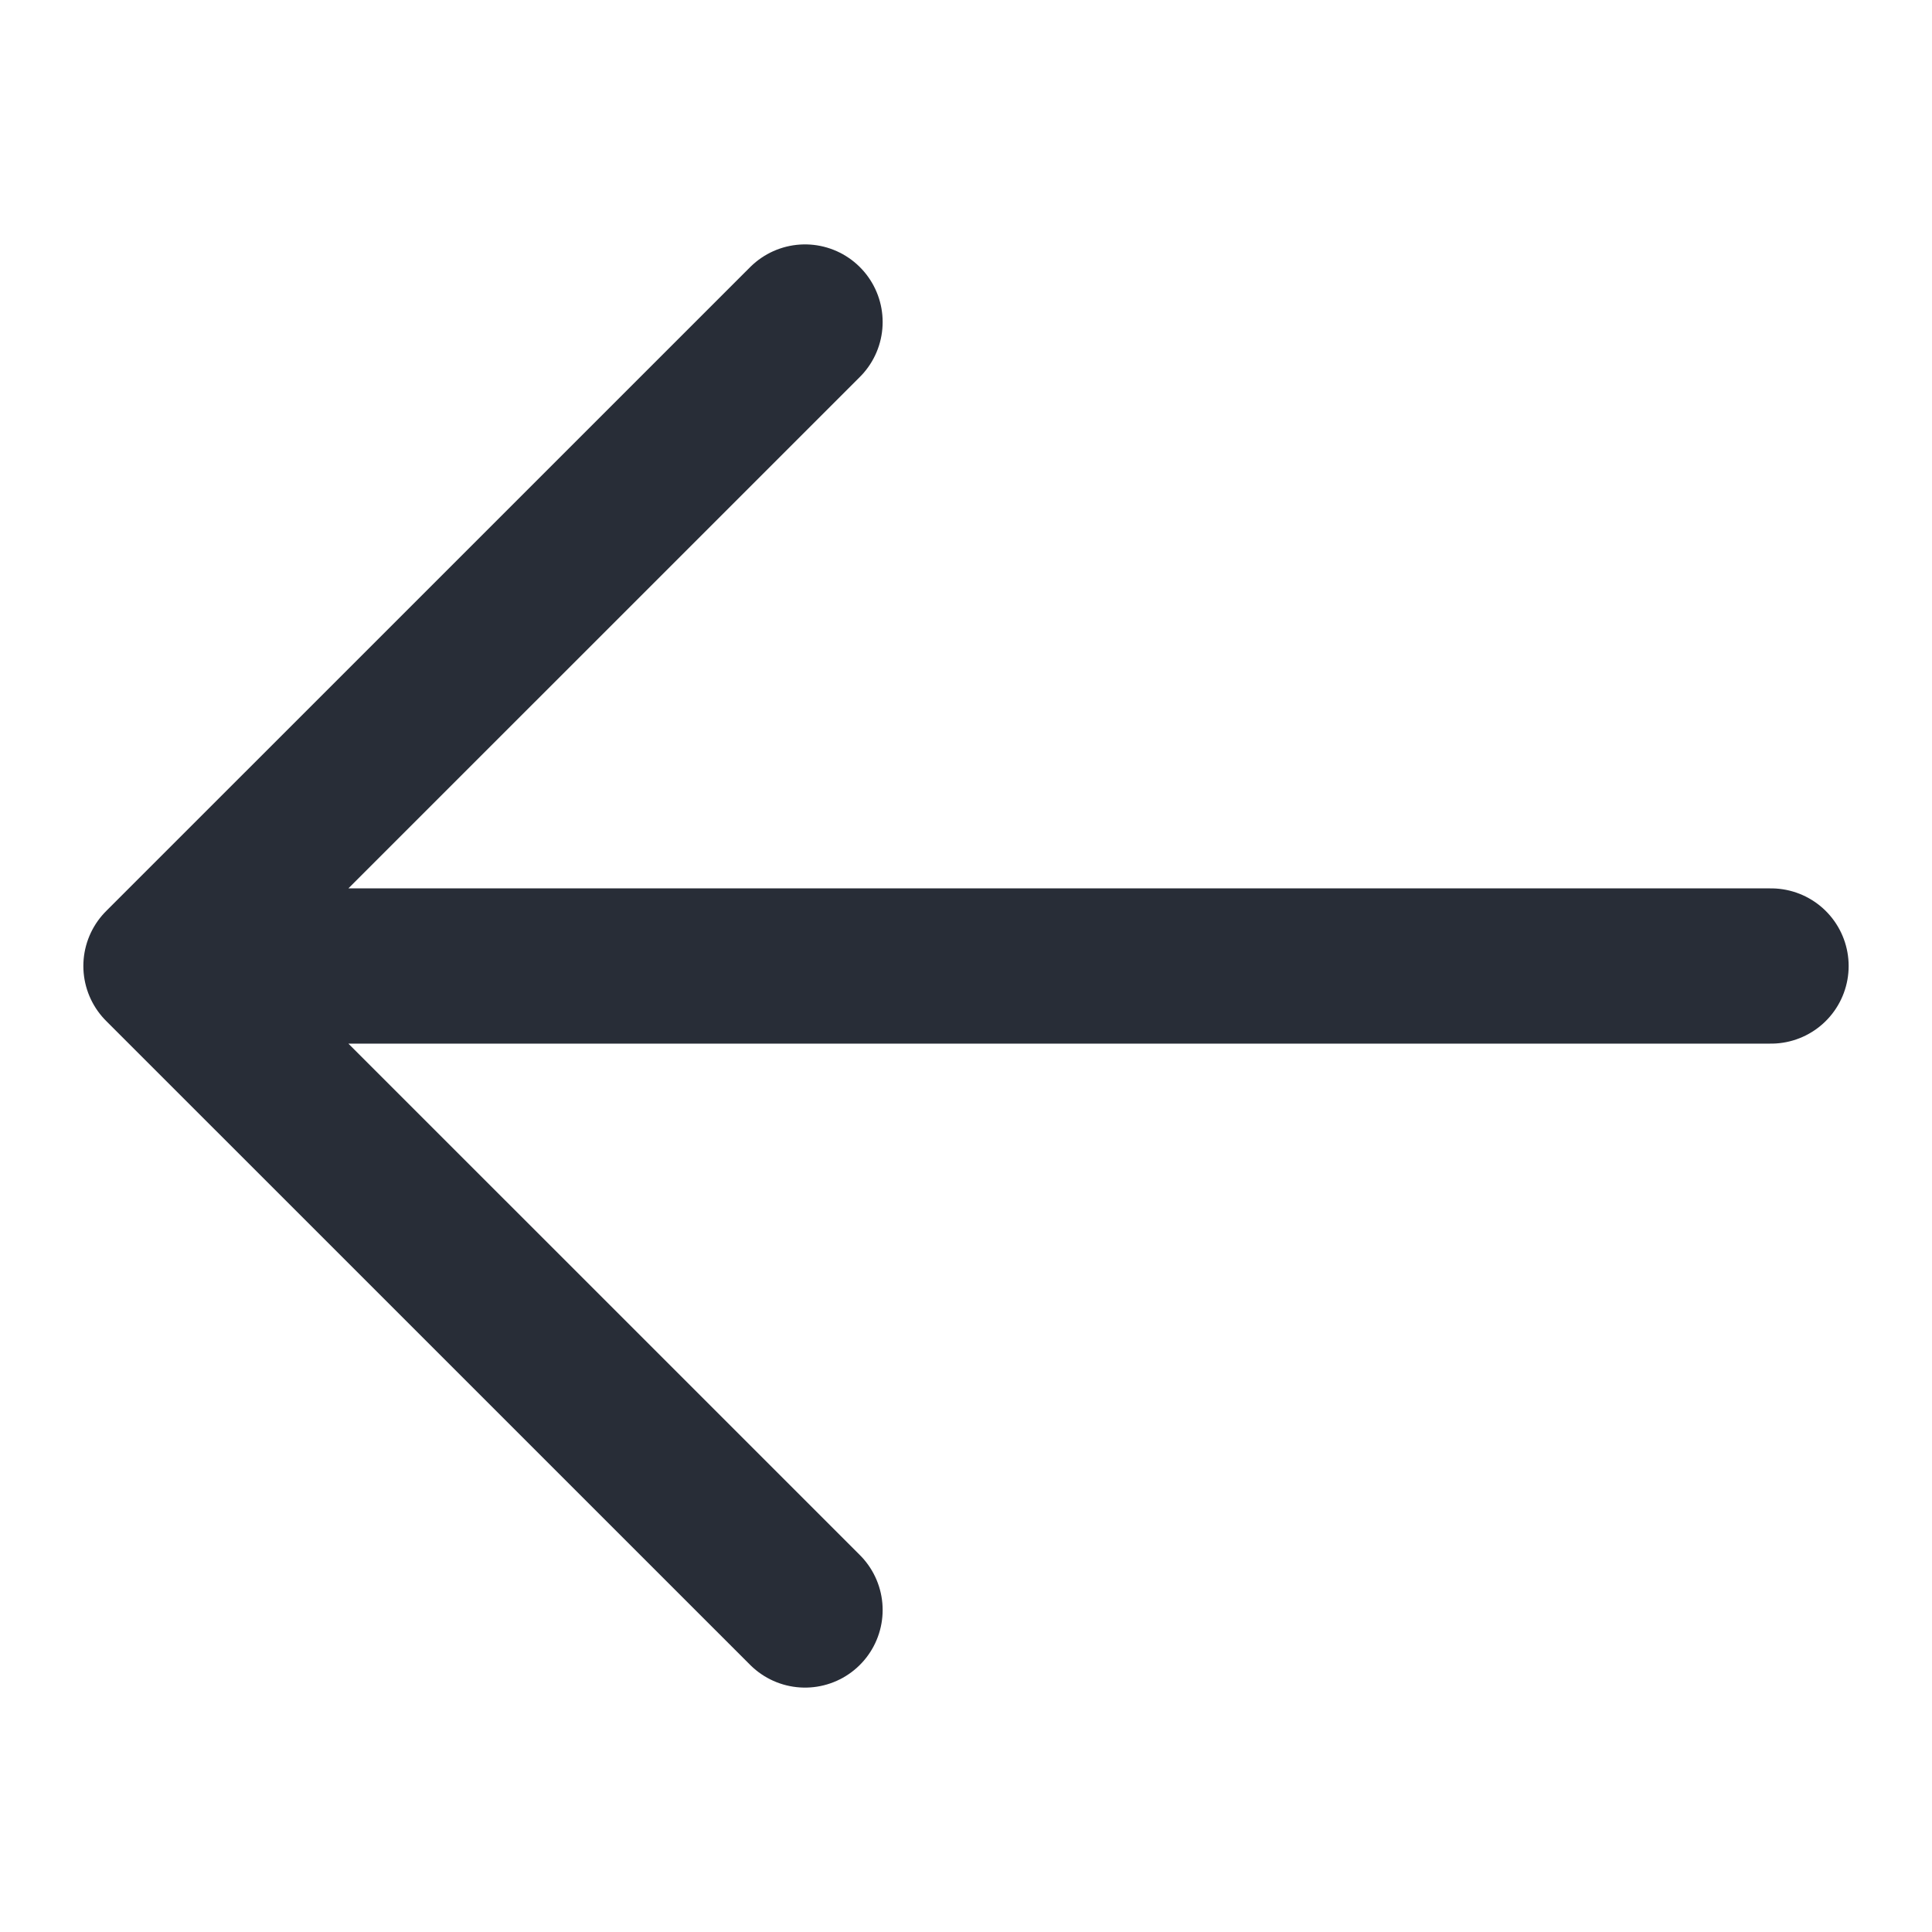
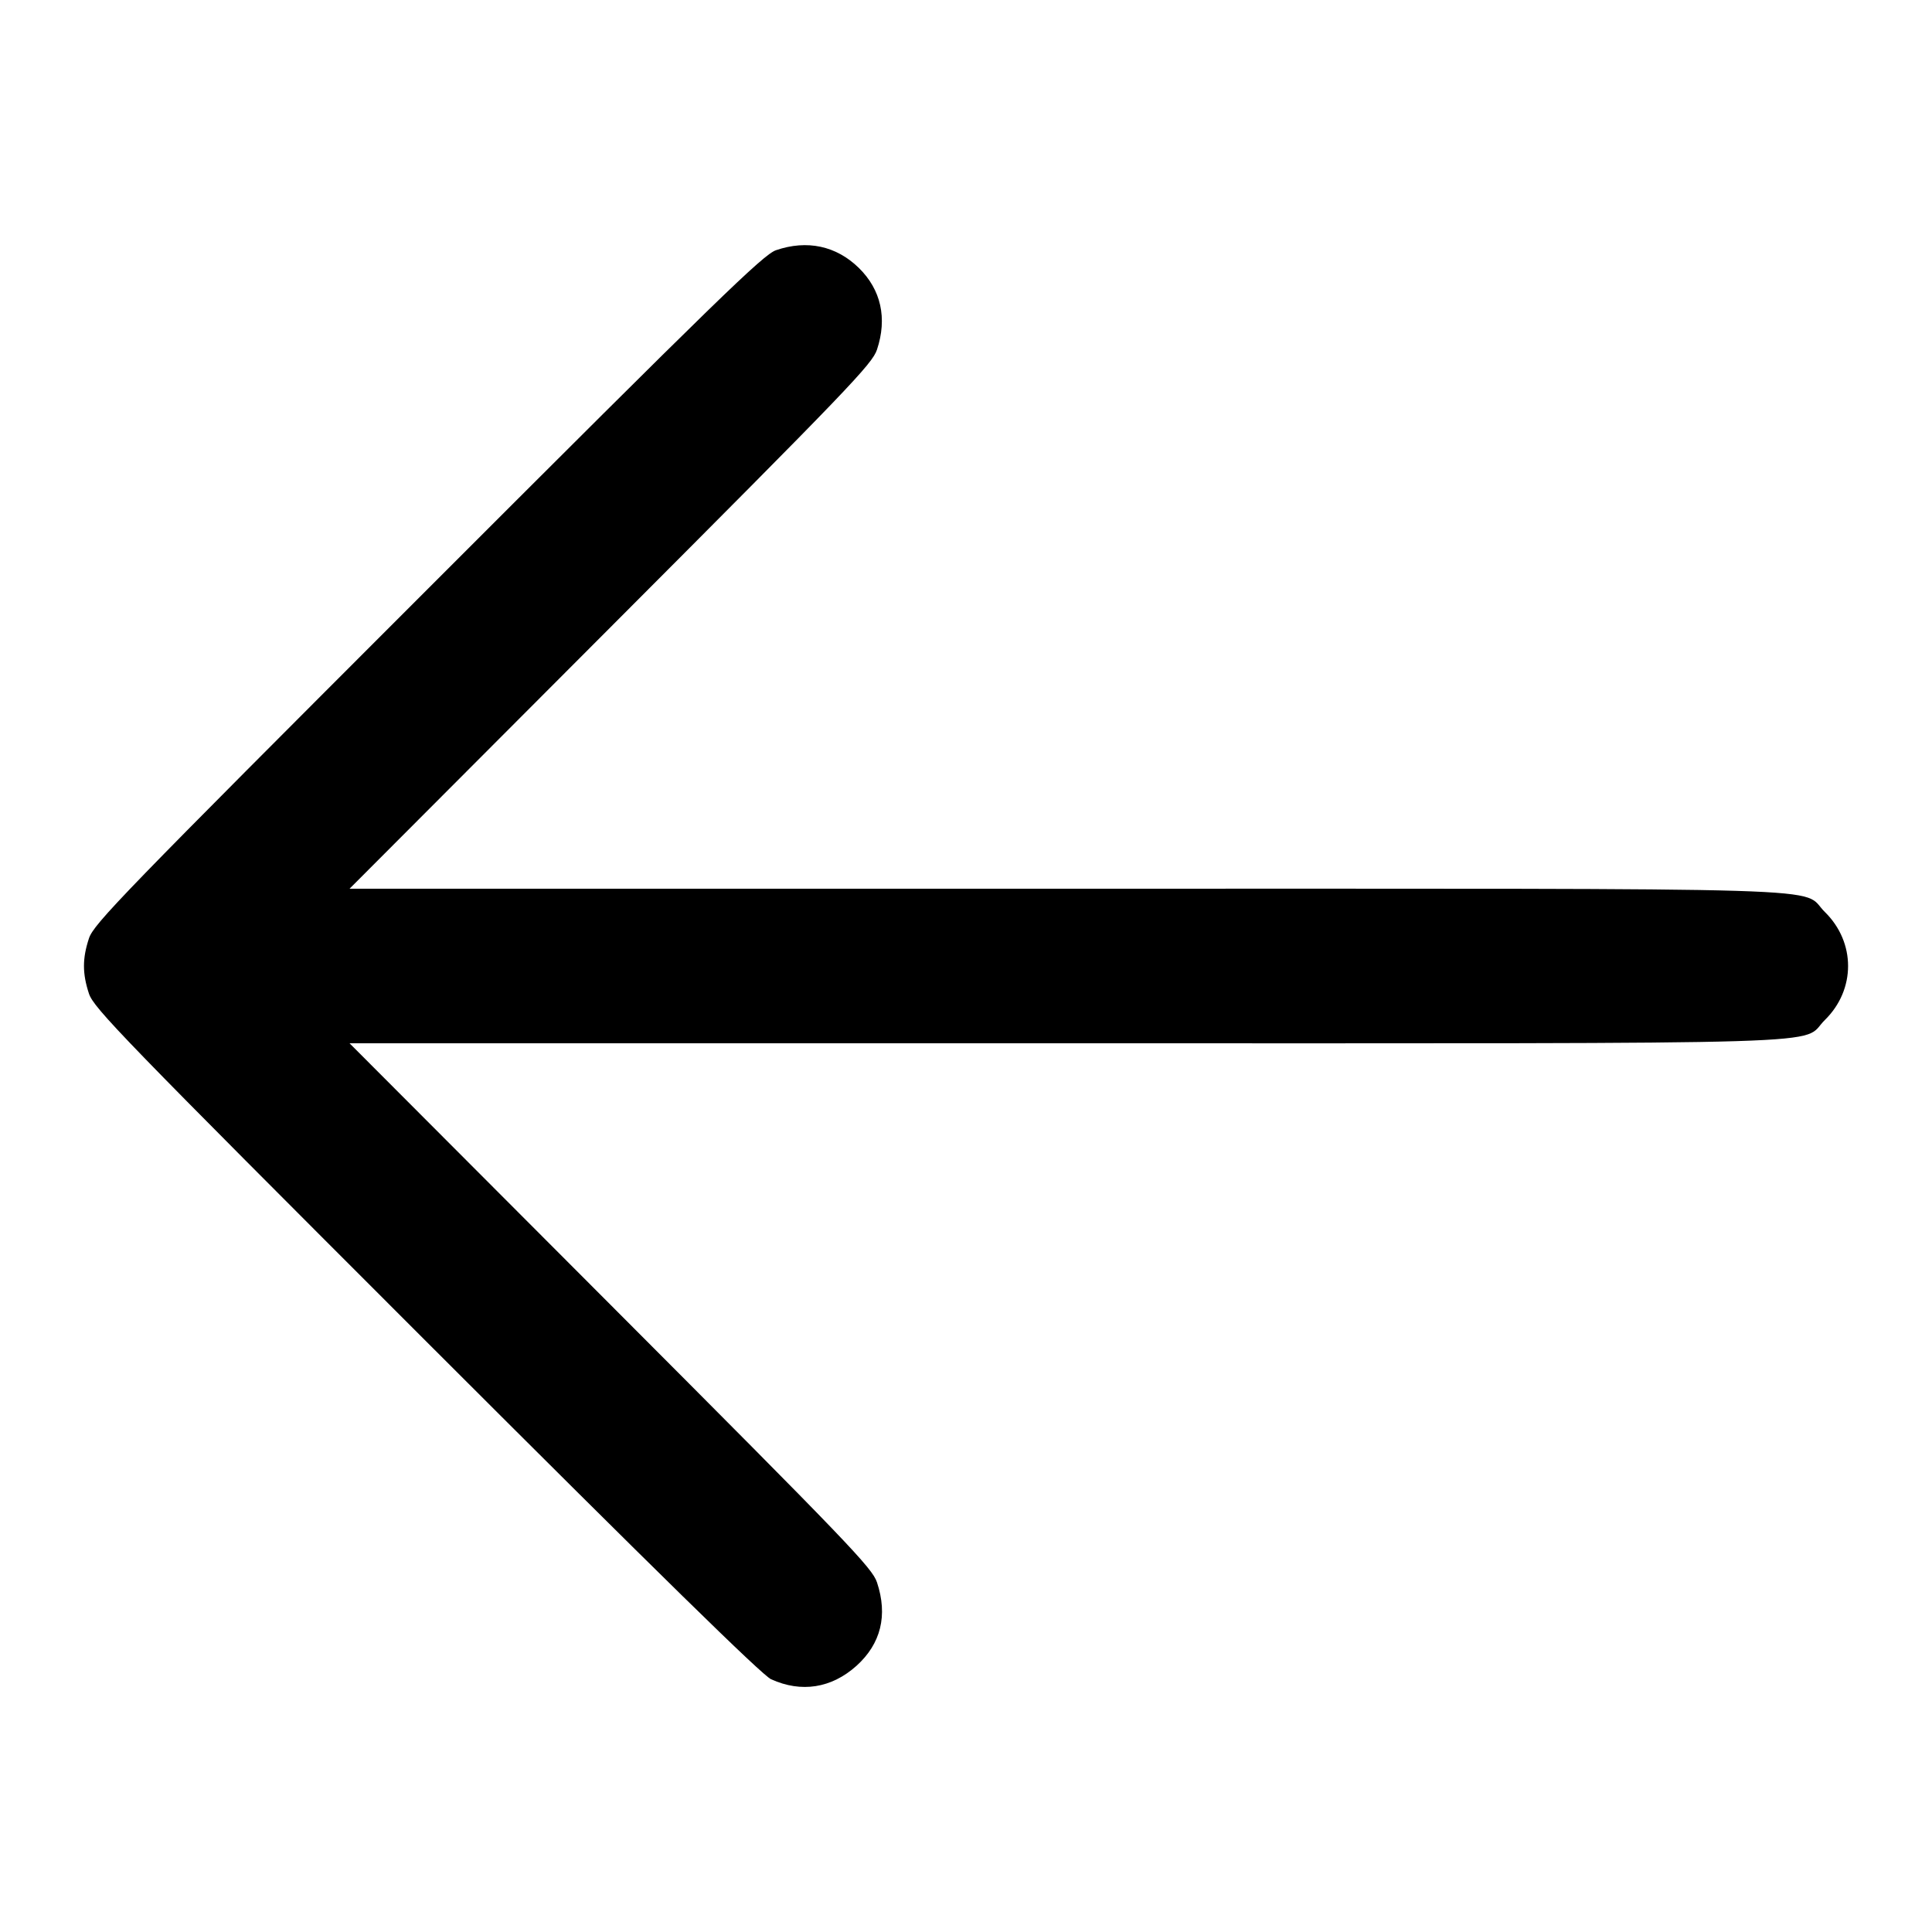
<svg xmlns="http://www.w3.org/2000/svg" height="28" viewBox="0 0 28 28" width="28">
-   <path d="m11.667 4.667-9.334 9.333 9.334 9.333m-8.167-9.333h22.167" fill="none" stroke="#282d37" stroke-linecap="round" stroke-linejoin="round" stroke-width="2.25" />
+   <path d="M11.247 3.626 C 11.064 3.688,10.411 4.323,6.201 8.534 C 1.765 12.970,1.358 13.389,1.289 13.600 C 1.193 13.891,1.193 14.109,1.289 14.400 C 1.359 14.611,1.764 15.029,6.177 19.441 C 9.547 22.810,11.045 24.278,11.175 24.337 C 11.614 24.536,12.050 24.467,12.412 24.143 C 12.767 23.823,12.869 23.411,12.710 22.933 C 12.641 22.724,12.299 22.368,8.850 18.912 L 5.066 15.120 15.454 15.120 C 27.051 15.120,26.073 15.150,26.447 14.783 C 26.896 14.343,26.896 13.657,26.447 13.217 C 26.073 12.850,27.051 12.880,15.454 12.880 L 5.066 12.880 8.850 9.088 C 12.299 5.632,12.641 5.276,12.710 5.067 C 12.861 4.612,12.769 4.199,12.447 3.883 C 12.120 3.563,11.697 3.472,11.247 3.626 " fill="black" stroke="none" fill-rule="evenodd" />
</svg>
